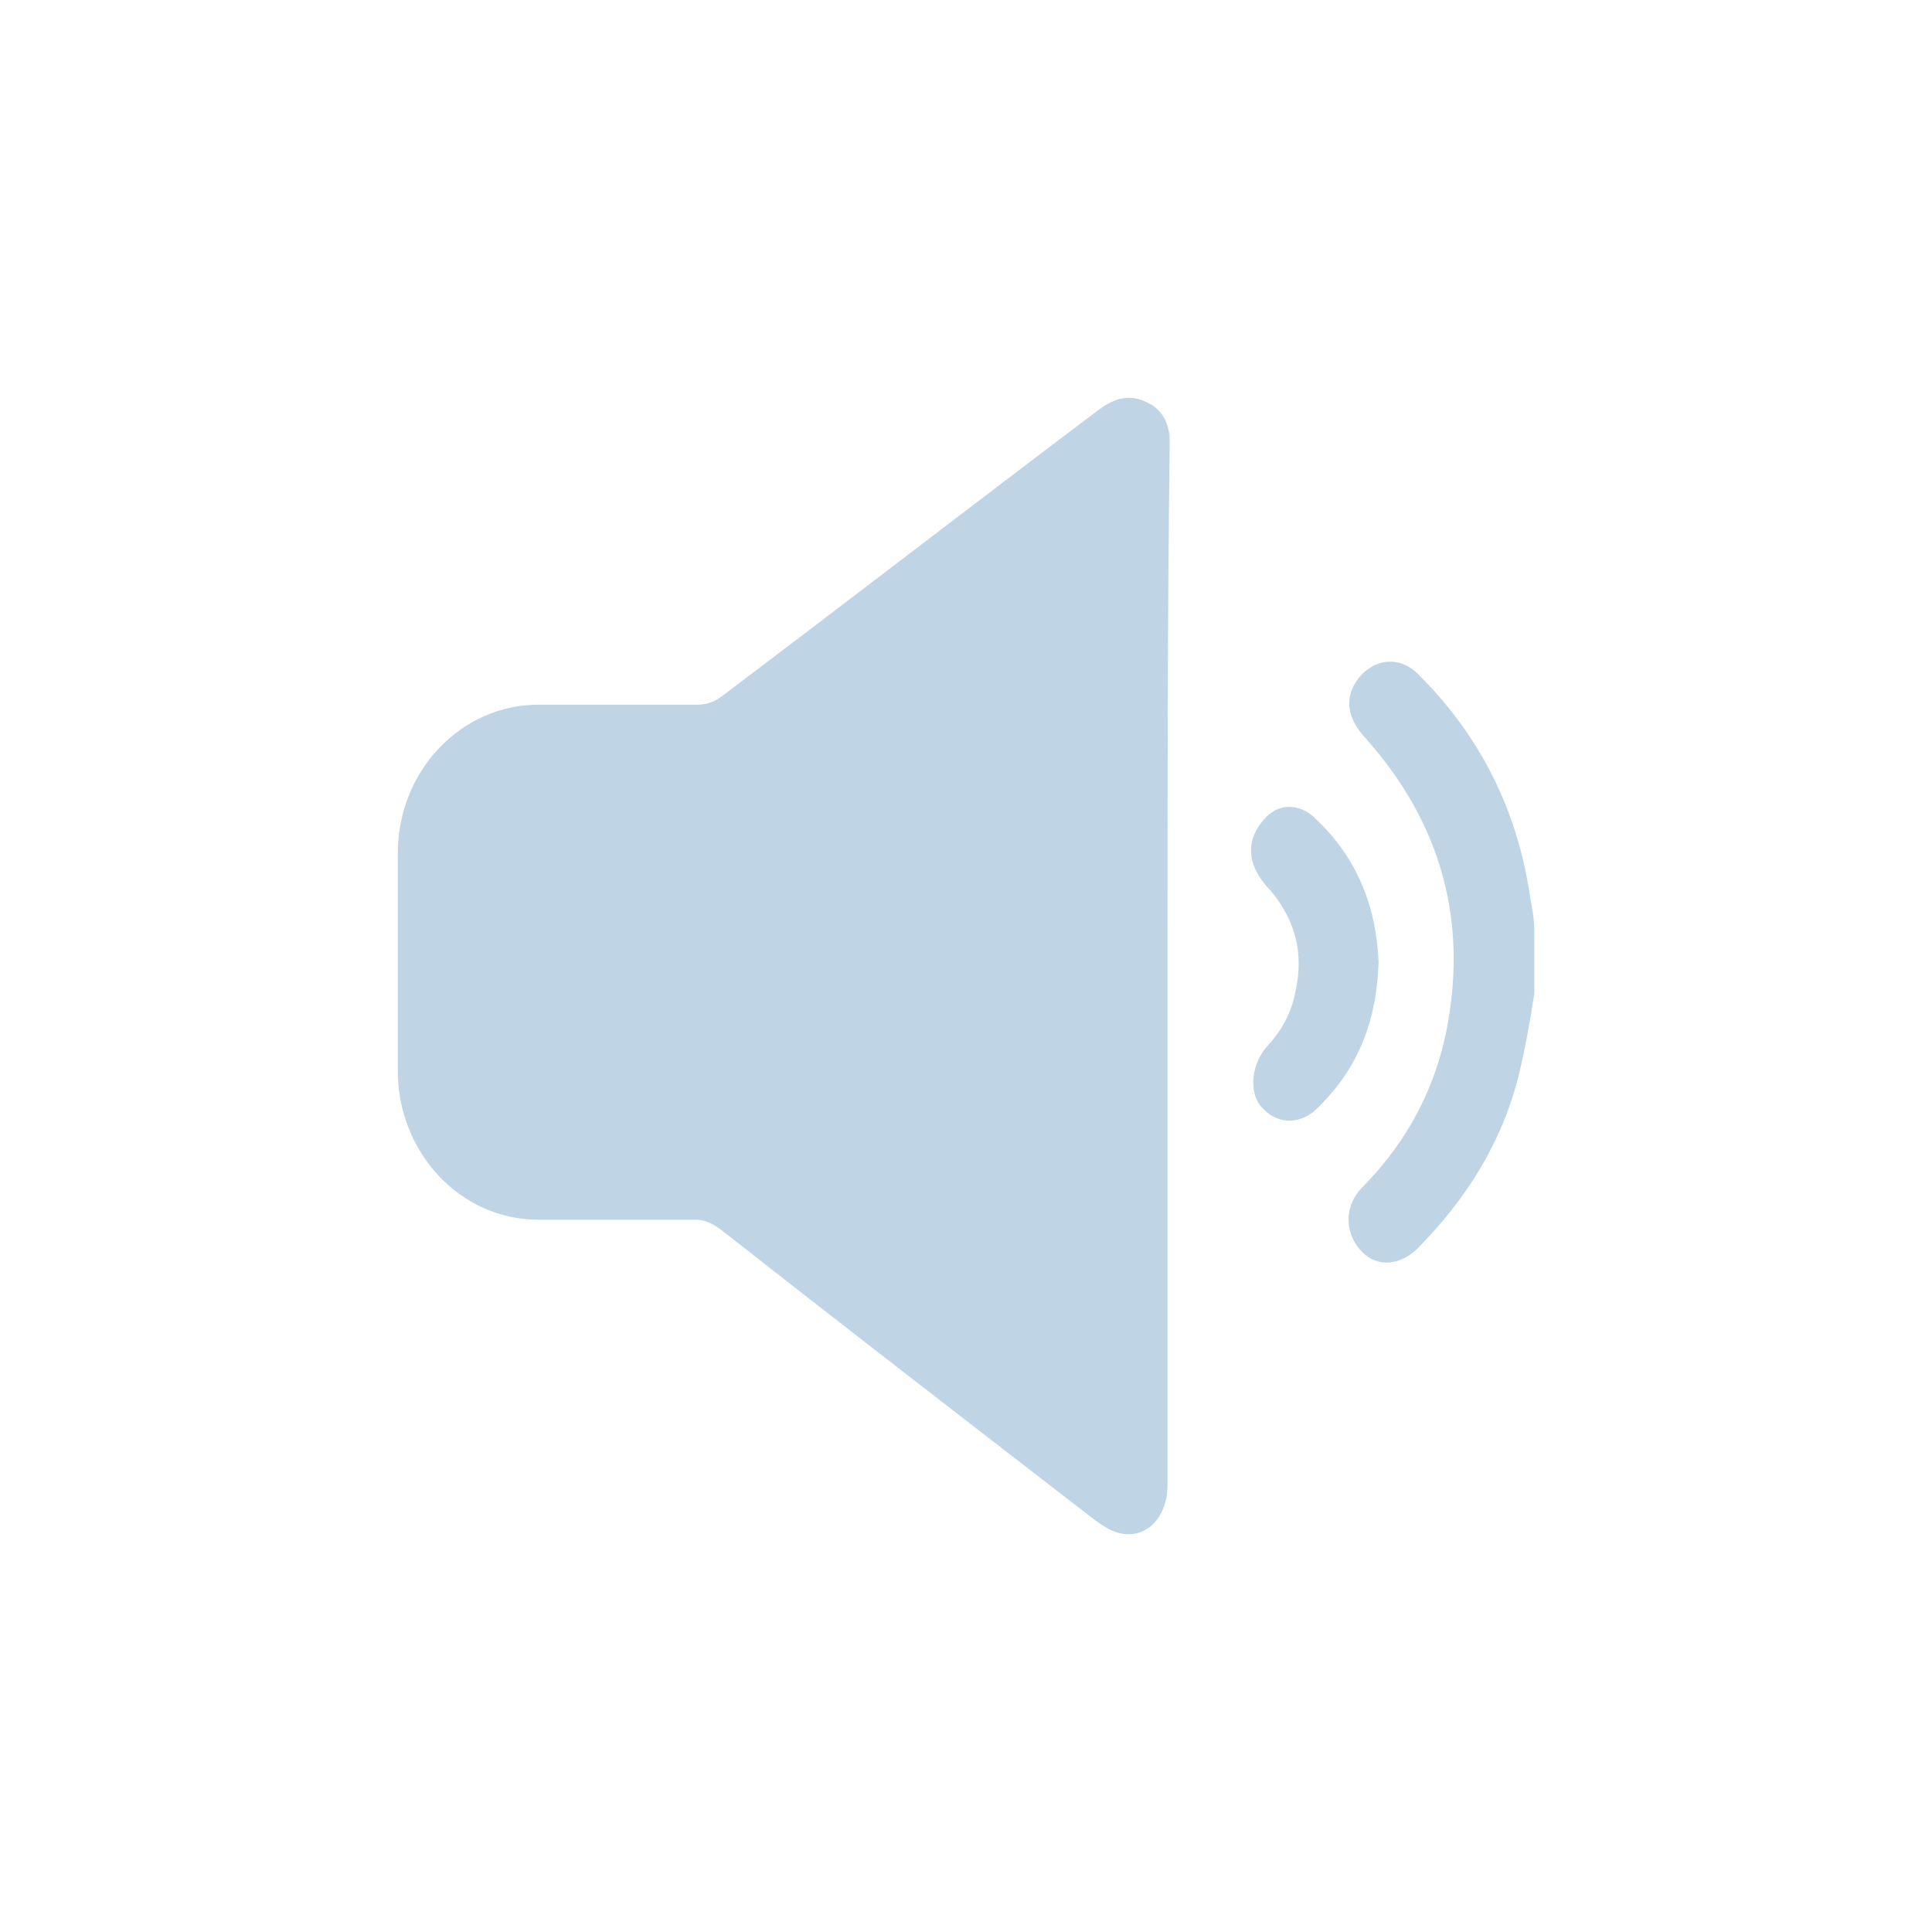
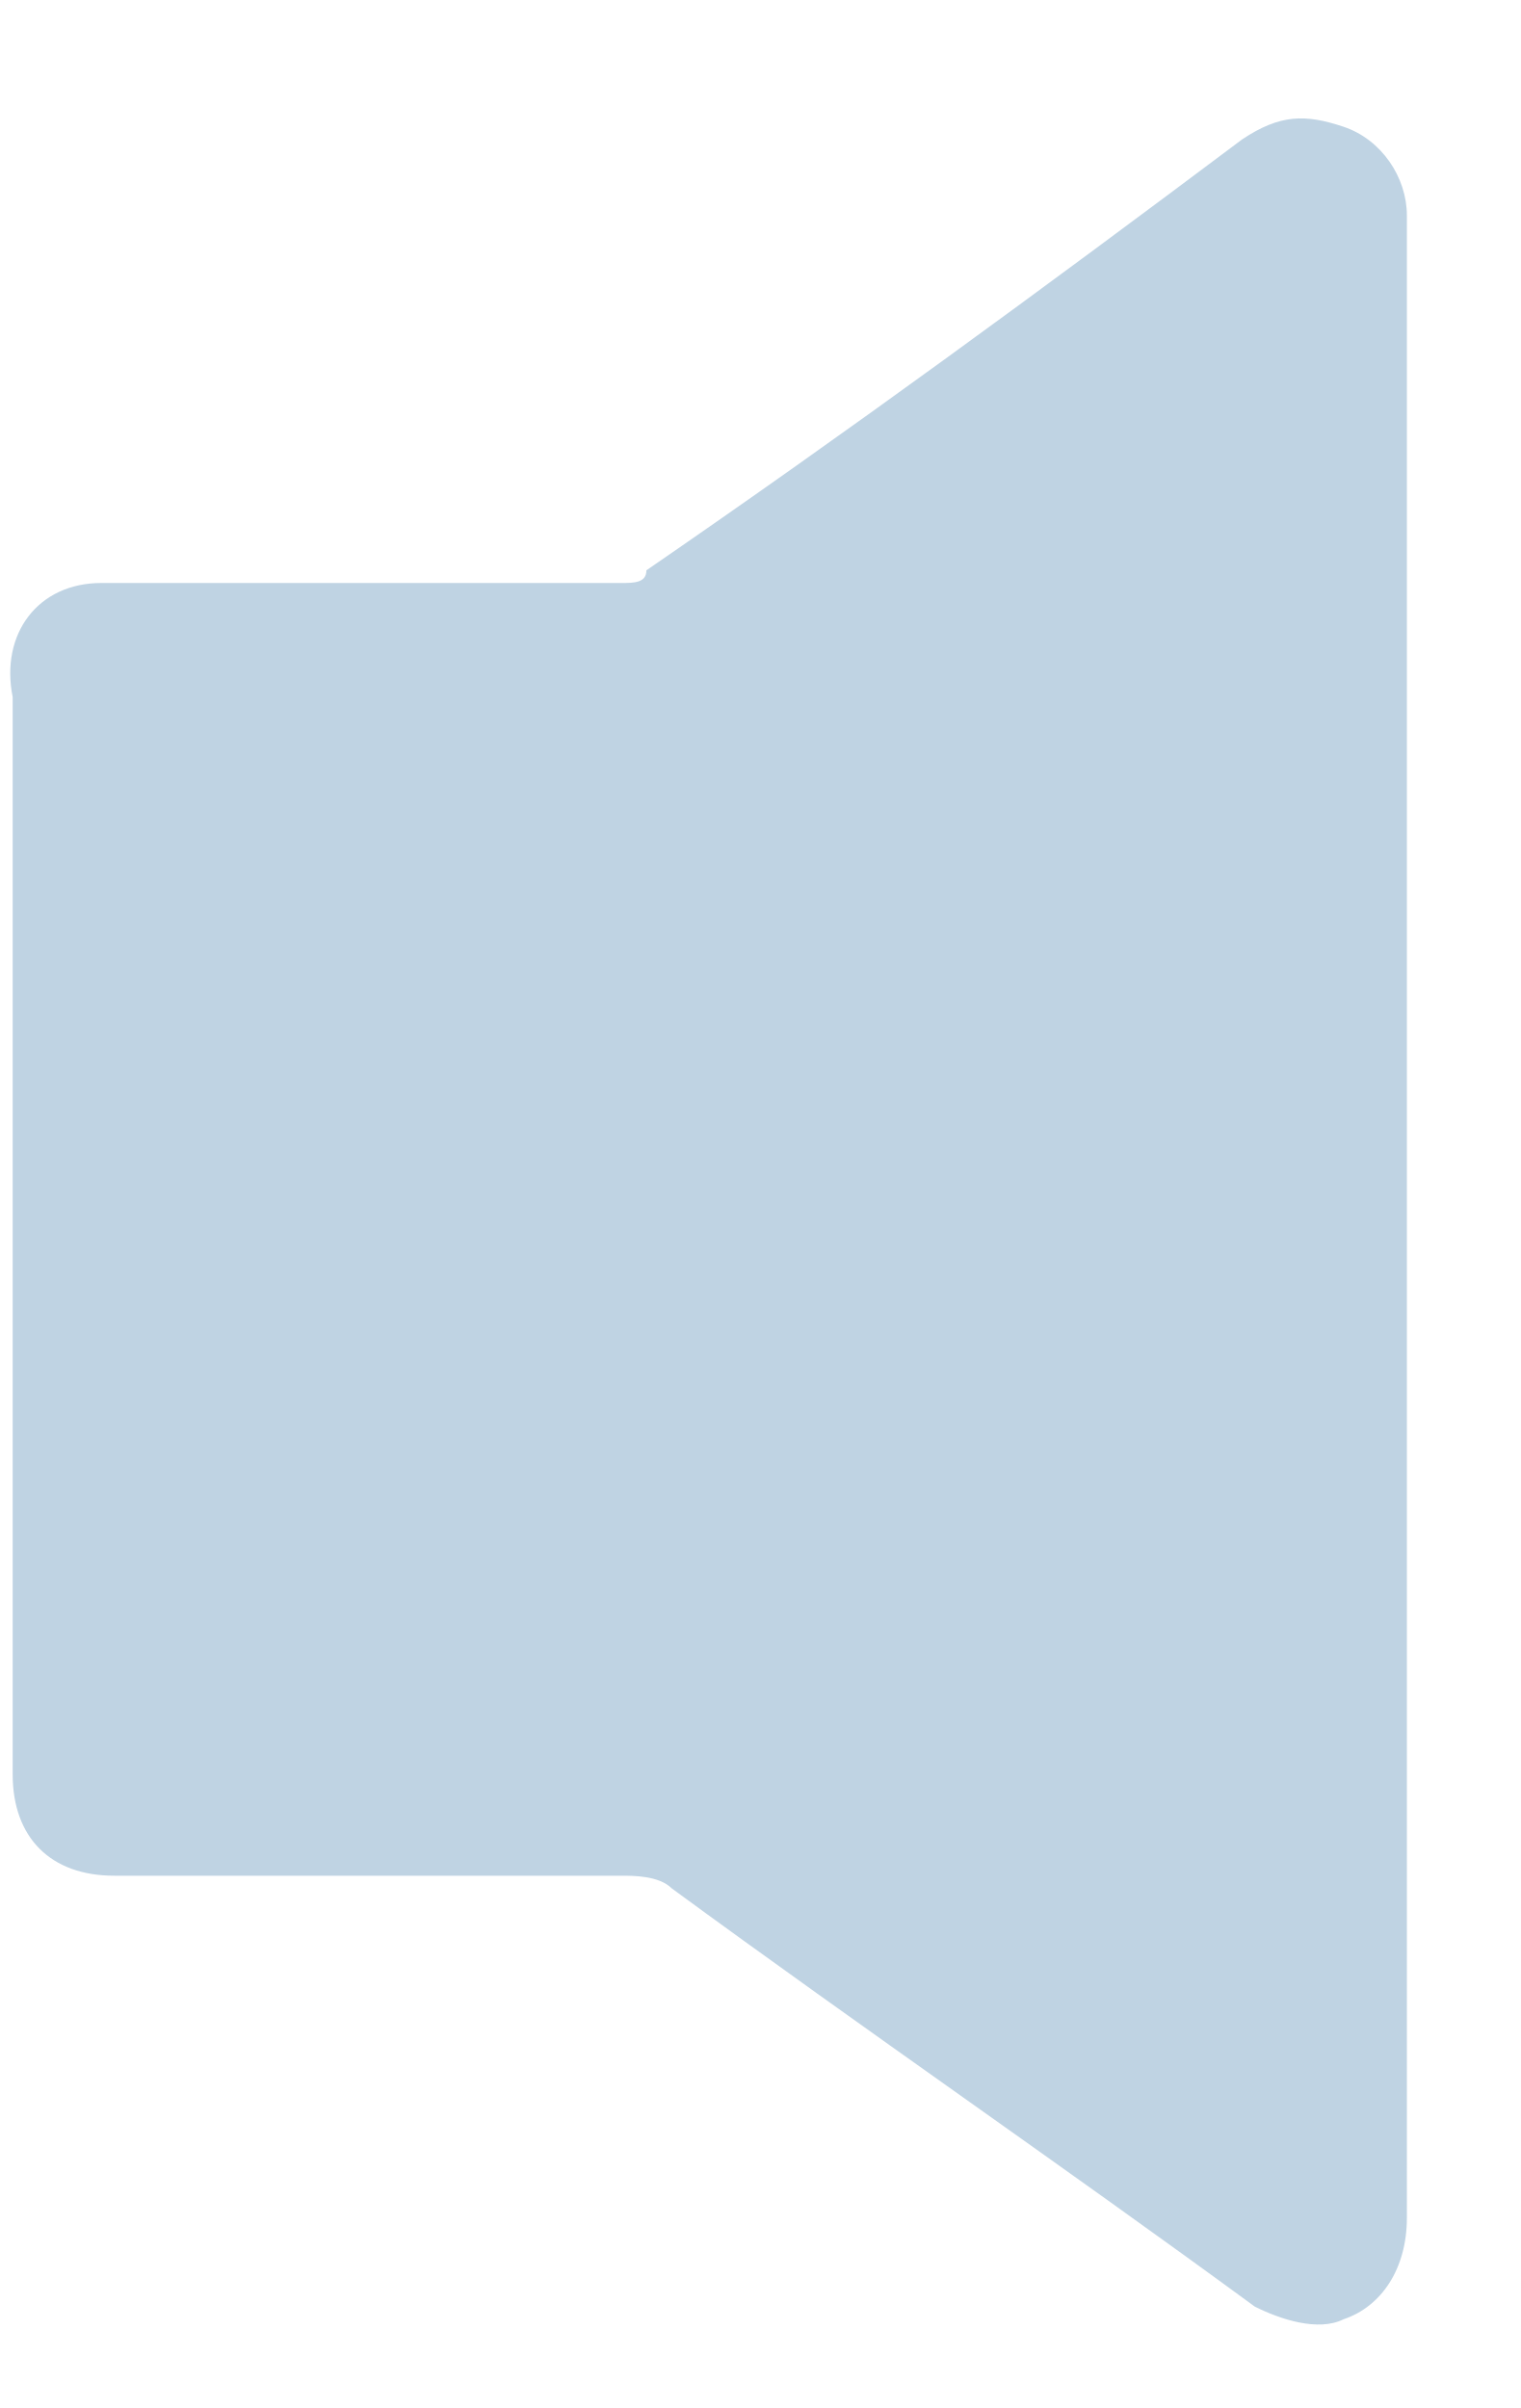
- <svg xmlns="http://www.w3.org/2000/svg" width="34" height="34" viewBox="0 0 34 34" fill="none">
-   <path d="M27.001 17.489C26.926 17.966 26.851 18.403 26.738 18.88C26.438 20.113 25.8 21.106 24.937 21.981C24.599 22.299 24.187 22.299 23.924 21.981C23.661 21.663 23.661 21.226 23.962 20.908C24.787 20.073 25.312 19.079 25.5 17.886C25.8 16.018 25.275 14.388 24.037 12.997C23.699 12.639 23.661 12.281 23.887 11.963C24.149 11.605 24.599 11.526 24.937 11.844C26.025 12.917 26.701 14.229 26.926 15.779C26.963 15.978 27.001 16.177 27.001 16.376C27.001 16.733 27.001 17.131 27.001 17.489Z" fill="#BFD4E4" />
-   <path d="M20.546 16.972C20.546 19.994 20.546 23.015 20.546 26.076C20.546 26.195 20.546 26.314 20.508 26.434C20.395 26.871 20.02 27.11 19.608 26.951C19.495 26.911 19.382 26.831 19.27 26.752C17.056 25.042 14.842 23.333 12.666 21.624C12.553 21.544 12.403 21.465 12.253 21.465C11.315 21.465 10.377 21.465 9.476 21.465C8.088 21.465 7 20.272 7 18.841C7 17.569 7 16.297 7 15.024C7 13.553 8.126 12.401 9.476 12.401C10.415 12.401 11.353 12.401 12.291 12.401C12.403 12.401 12.553 12.361 12.666 12.281C14.88 10.612 17.093 8.902 19.307 7.233C19.57 7.034 19.833 6.915 20.17 7.074C20.433 7.193 20.546 7.392 20.583 7.67C20.583 7.75 20.583 7.829 20.583 7.948C20.546 10.93 20.546 13.951 20.546 16.972Z" fill="#BFD4E4" />
-   <path d="M24.261 16.933C24.224 18.007 23.886 18.802 23.21 19.478C22.91 19.796 22.498 19.796 22.235 19.517C21.972 19.279 22.01 18.762 22.273 18.444C22.535 18.166 22.723 17.848 22.798 17.45C22.948 16.774 22.798 16.218 22.385 15.701C22.31 15.621 22.235 15.542 22.16 15.423C21.935 15.065 21.972 14.707 22.273 14.389C22.535 14.111 22.91 14.151 23.173 14.429C23.924 15.144 24.224 16.019 24.261 16.933Z" fill="#BFD4E4" />
+ <svg xmlns="http://www.w3.org/2000/svg" width="12" height="19" fill="none" viewBox="0 0 12 19">
+   <path fill="#BFD3E3" d="M11.1 9.7v7.8c0 .4-.2.7-.5.8-.2.1-.5 0-.7-.1-1.5-1.1-3.1-2.2-4.6-3.3-.1-.1-.3-.1-.4-.1h-4c-.5 0-.8-.3-.8-.8V5.5c-.1-.5.2-.9.7-.9h4.1c.1 0 .2 0 .2-.1 1.6-1.1 3.1-2.2 4.7-3.4.3-.2.5-.2.8-.1.3.1.5.4.5.7v8Z" />
</svg>
